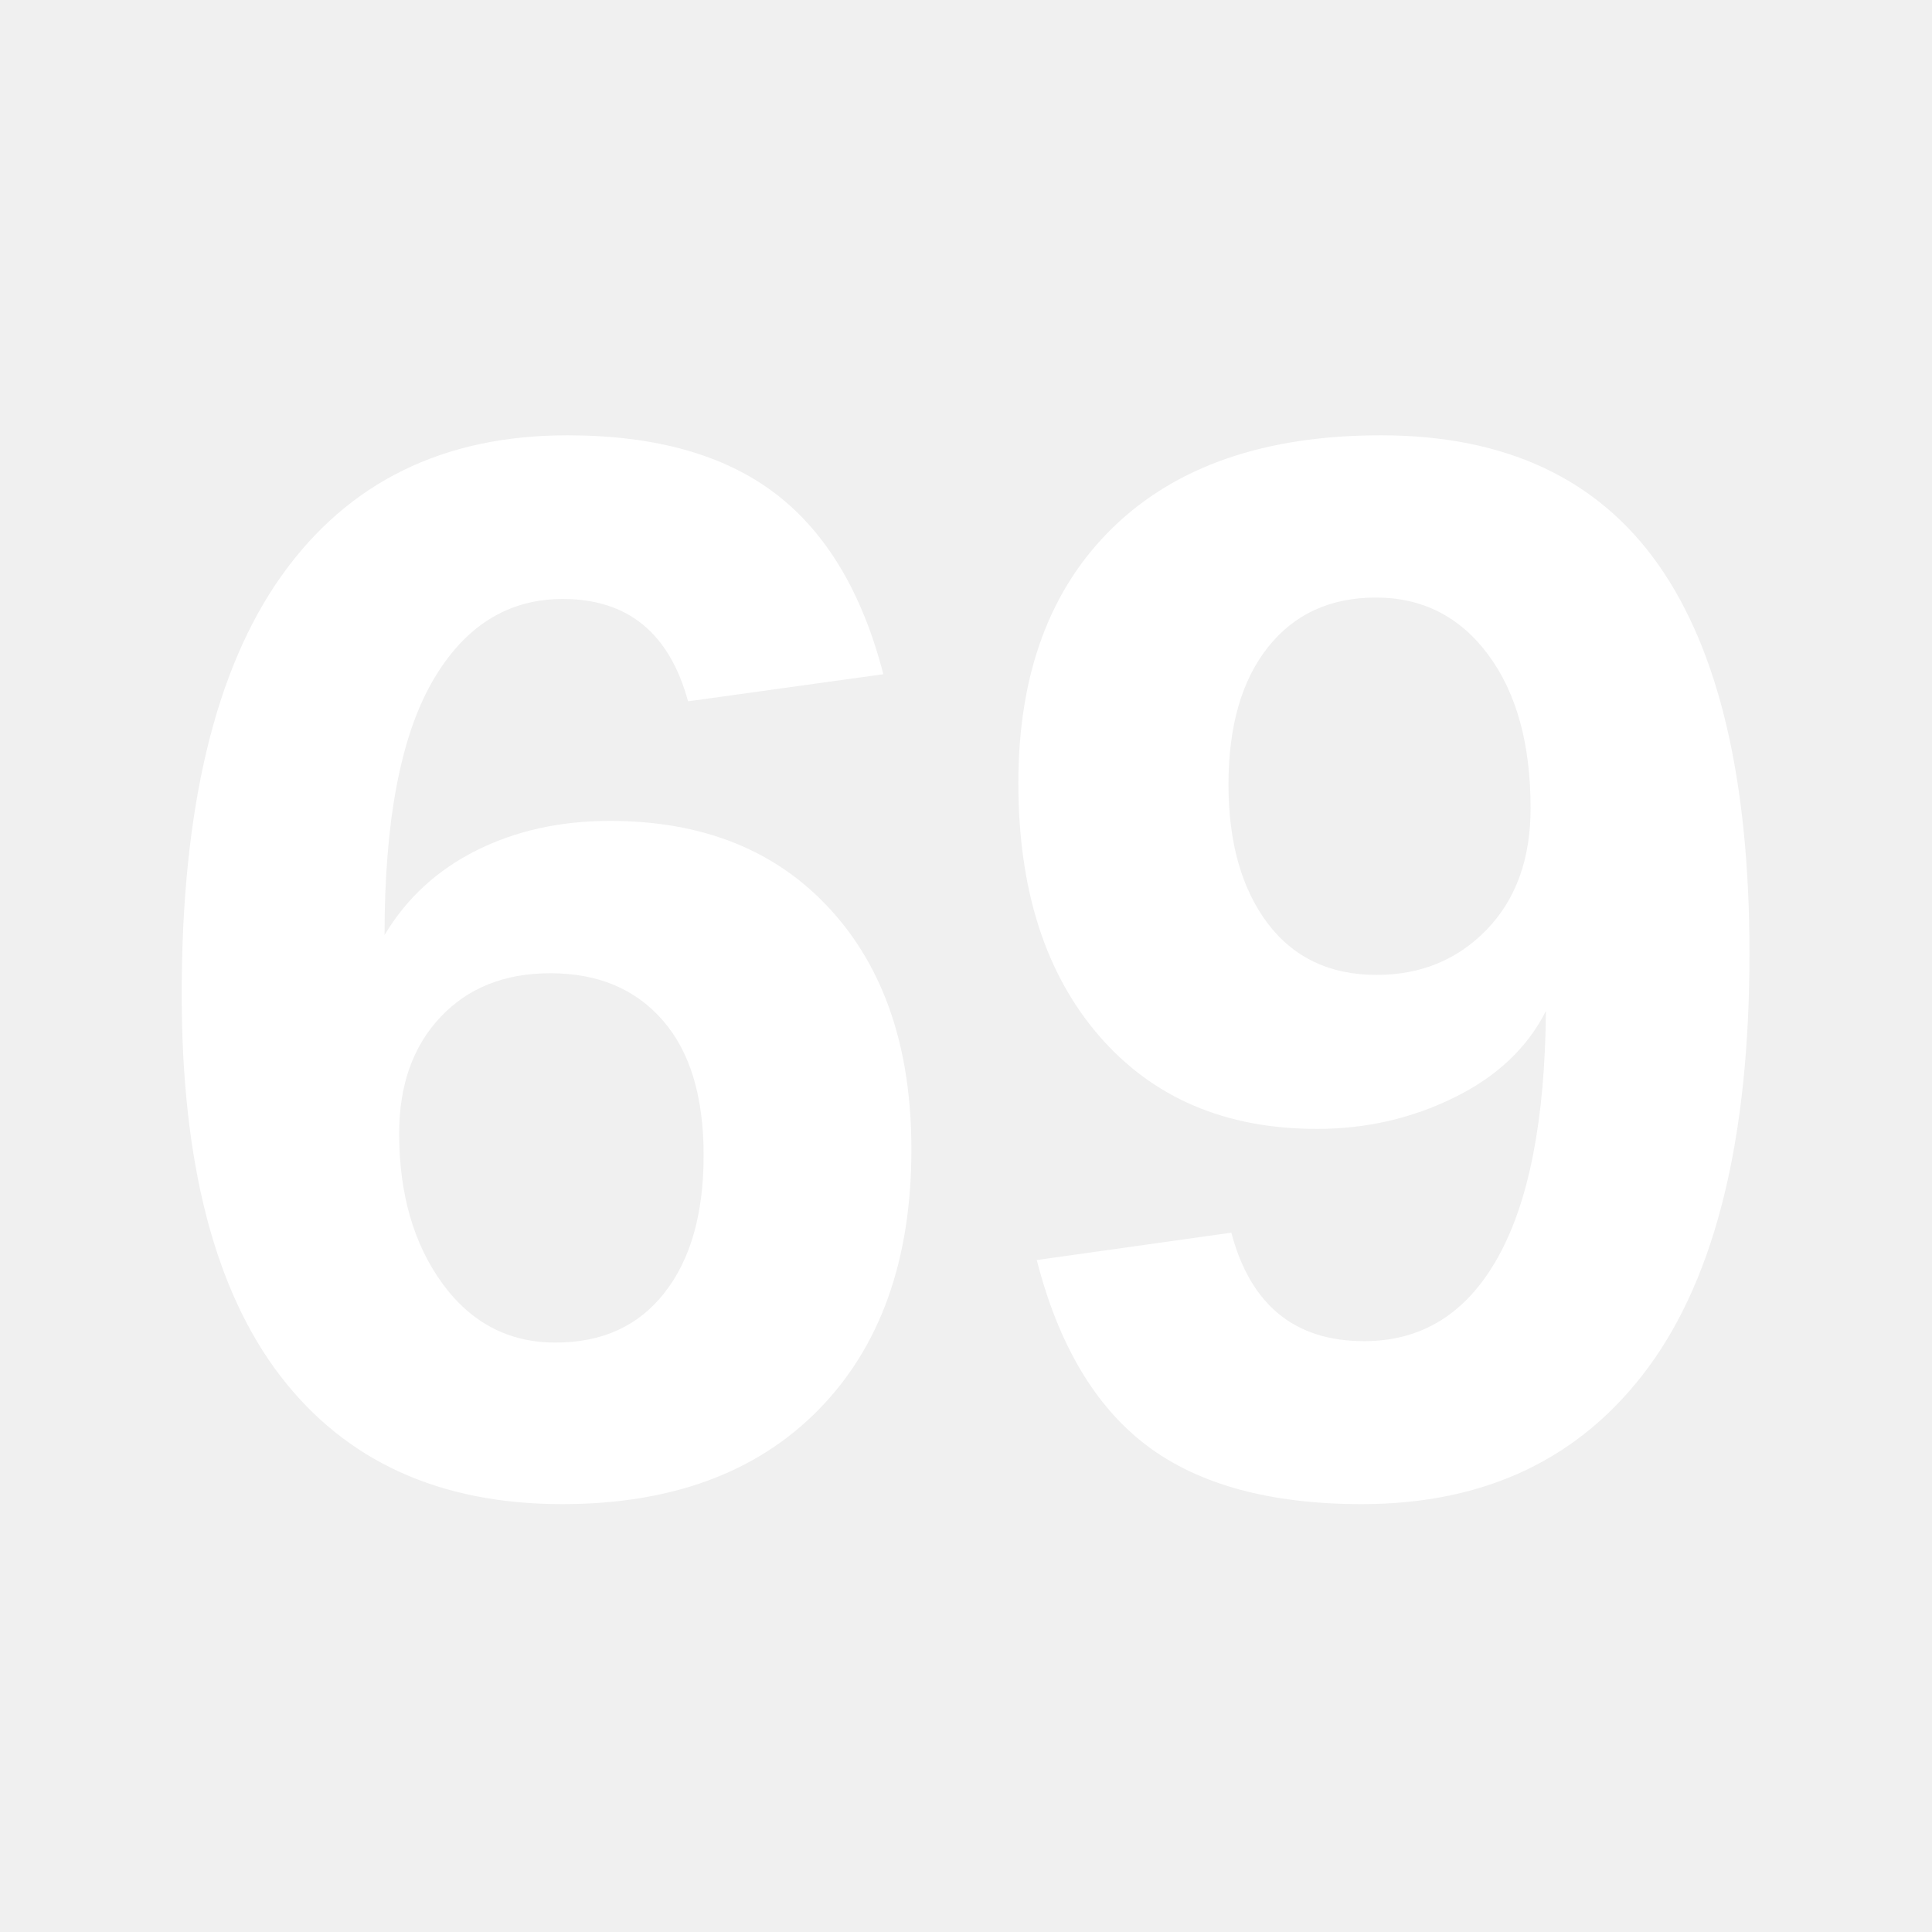
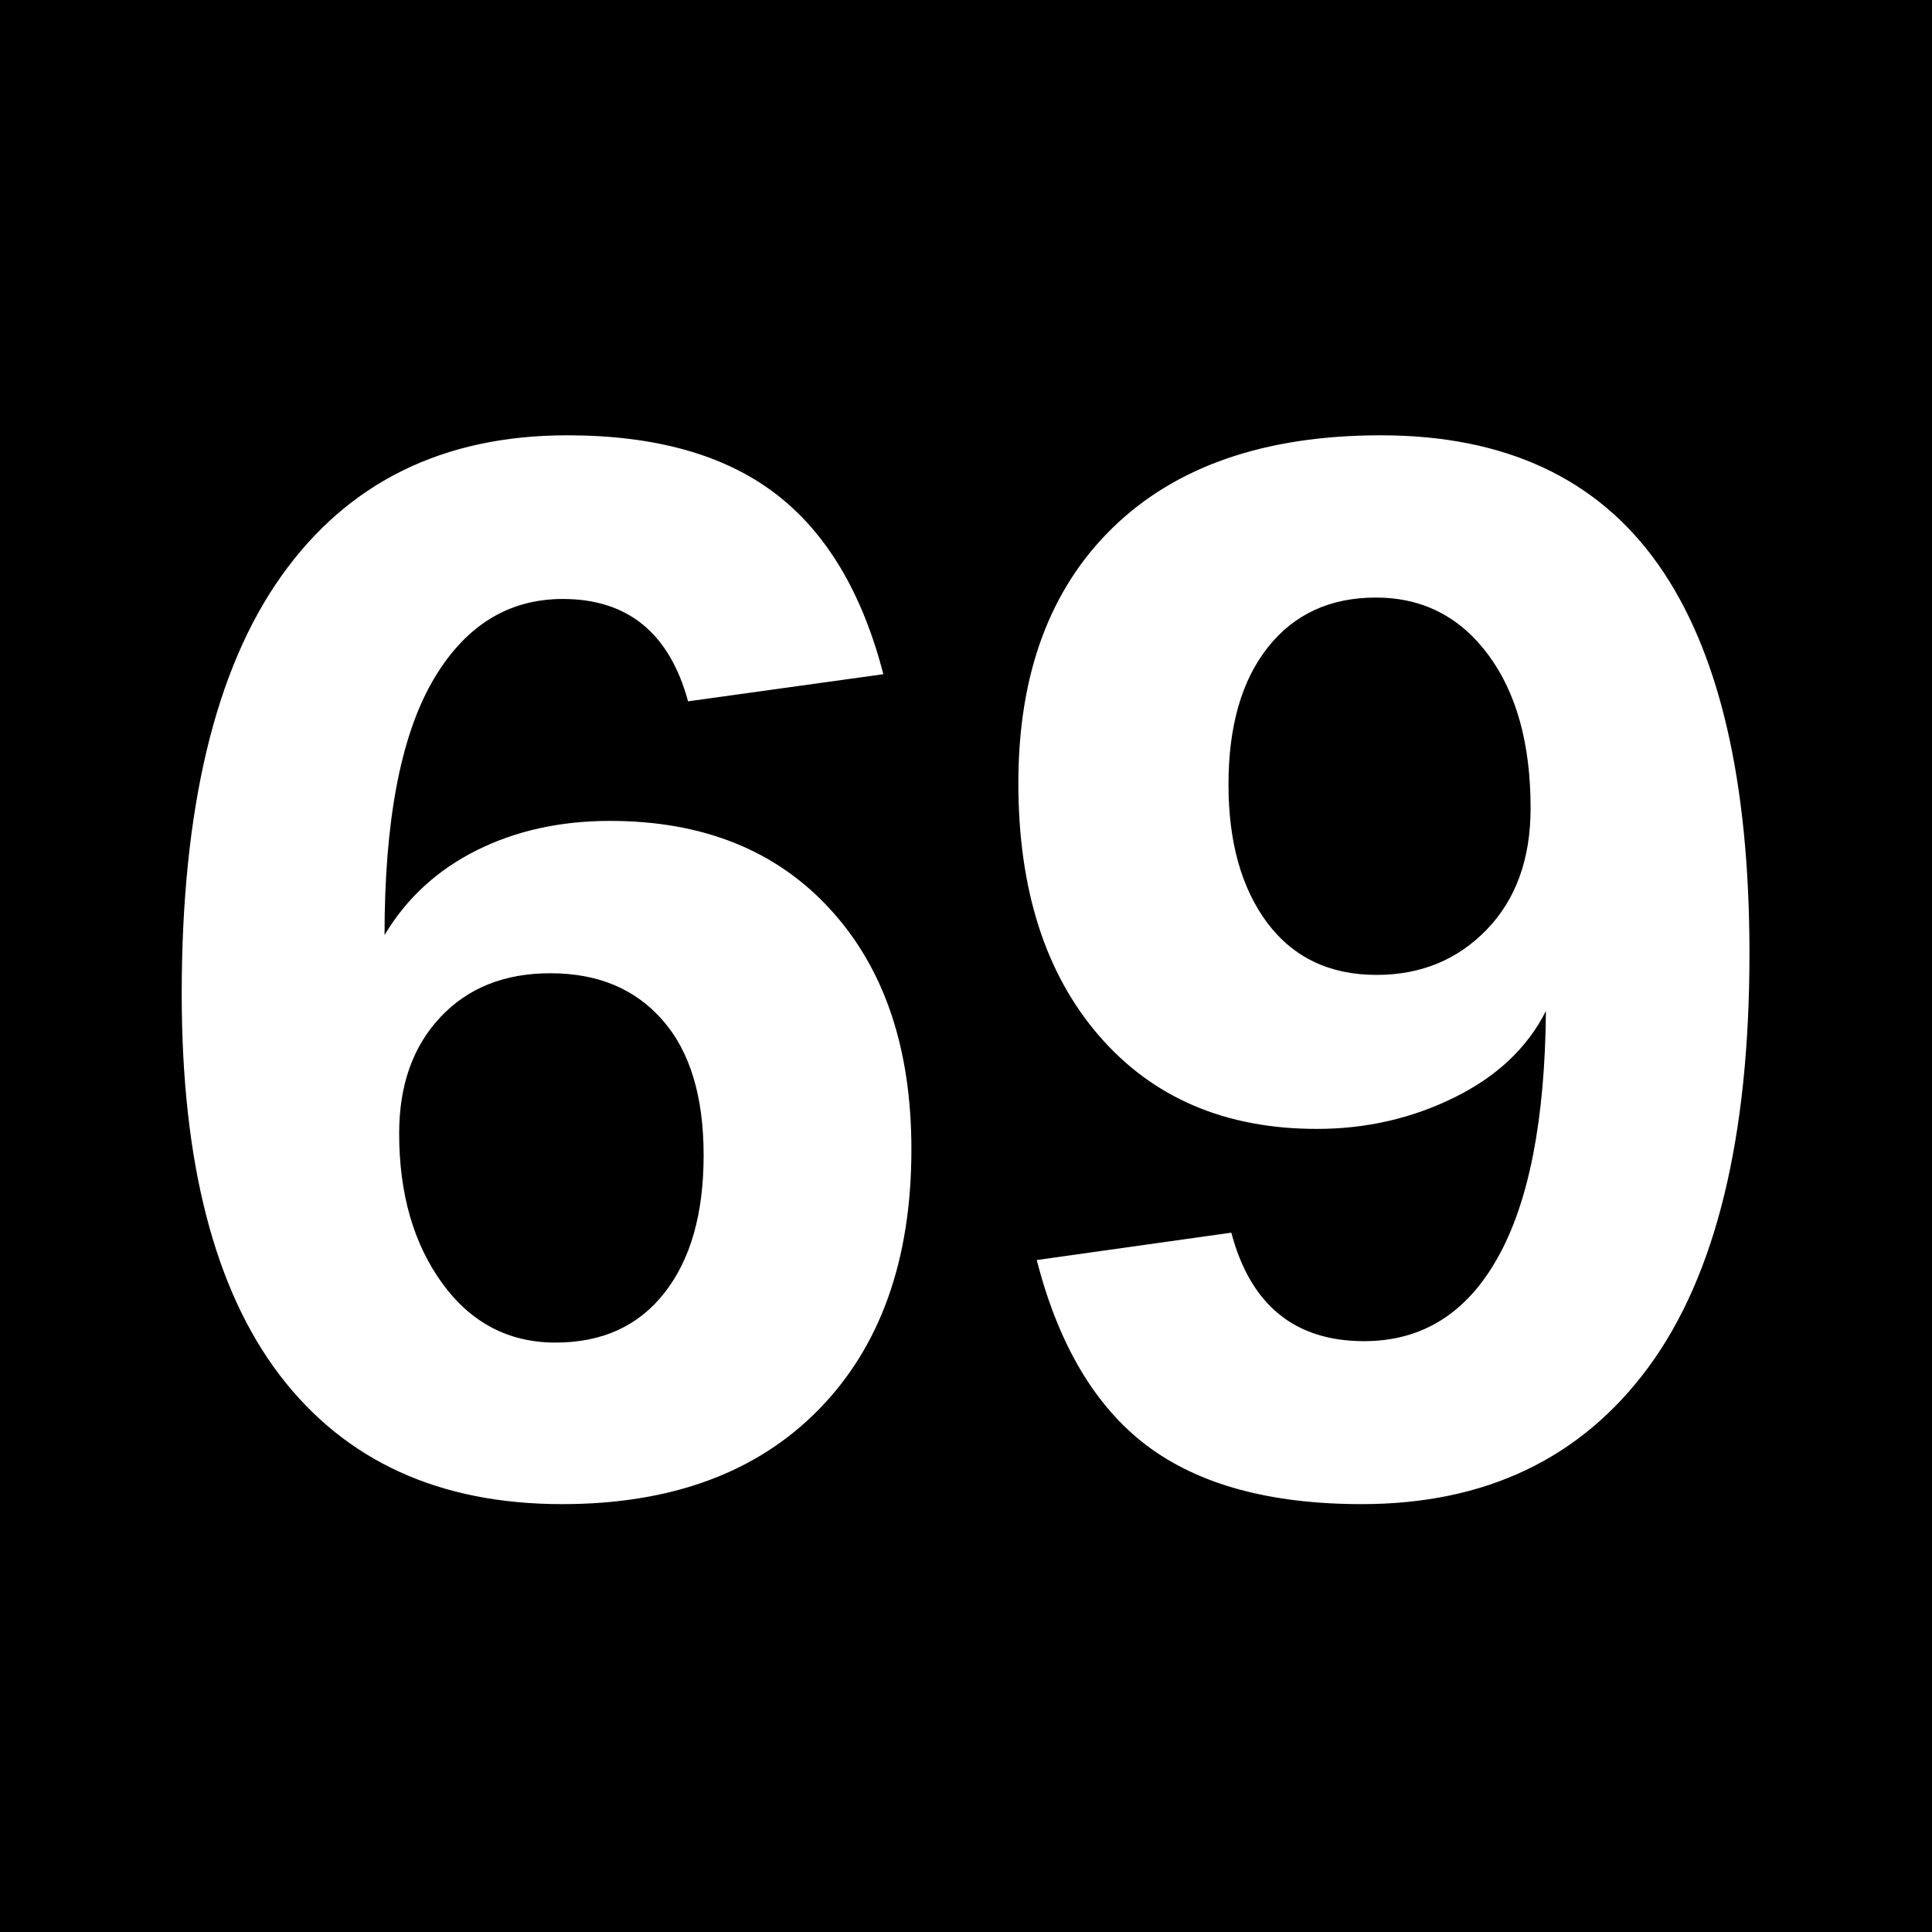
<svg xmlns="http://www.w3.org/2000/svg" width="128" height="128" viewBox="0 0 128 128">
-   <rect width="128" height="128" fill="none" />
+   <rect width="128" height="128" fill="black" />
  <text x="50%" y="50%" text-anchor="middle" dominant-baseline="central" font-family="Arial, Helvetica, sans-serif" font-size="100" font-weight="bold" fill="white">69</text>
</svg>
